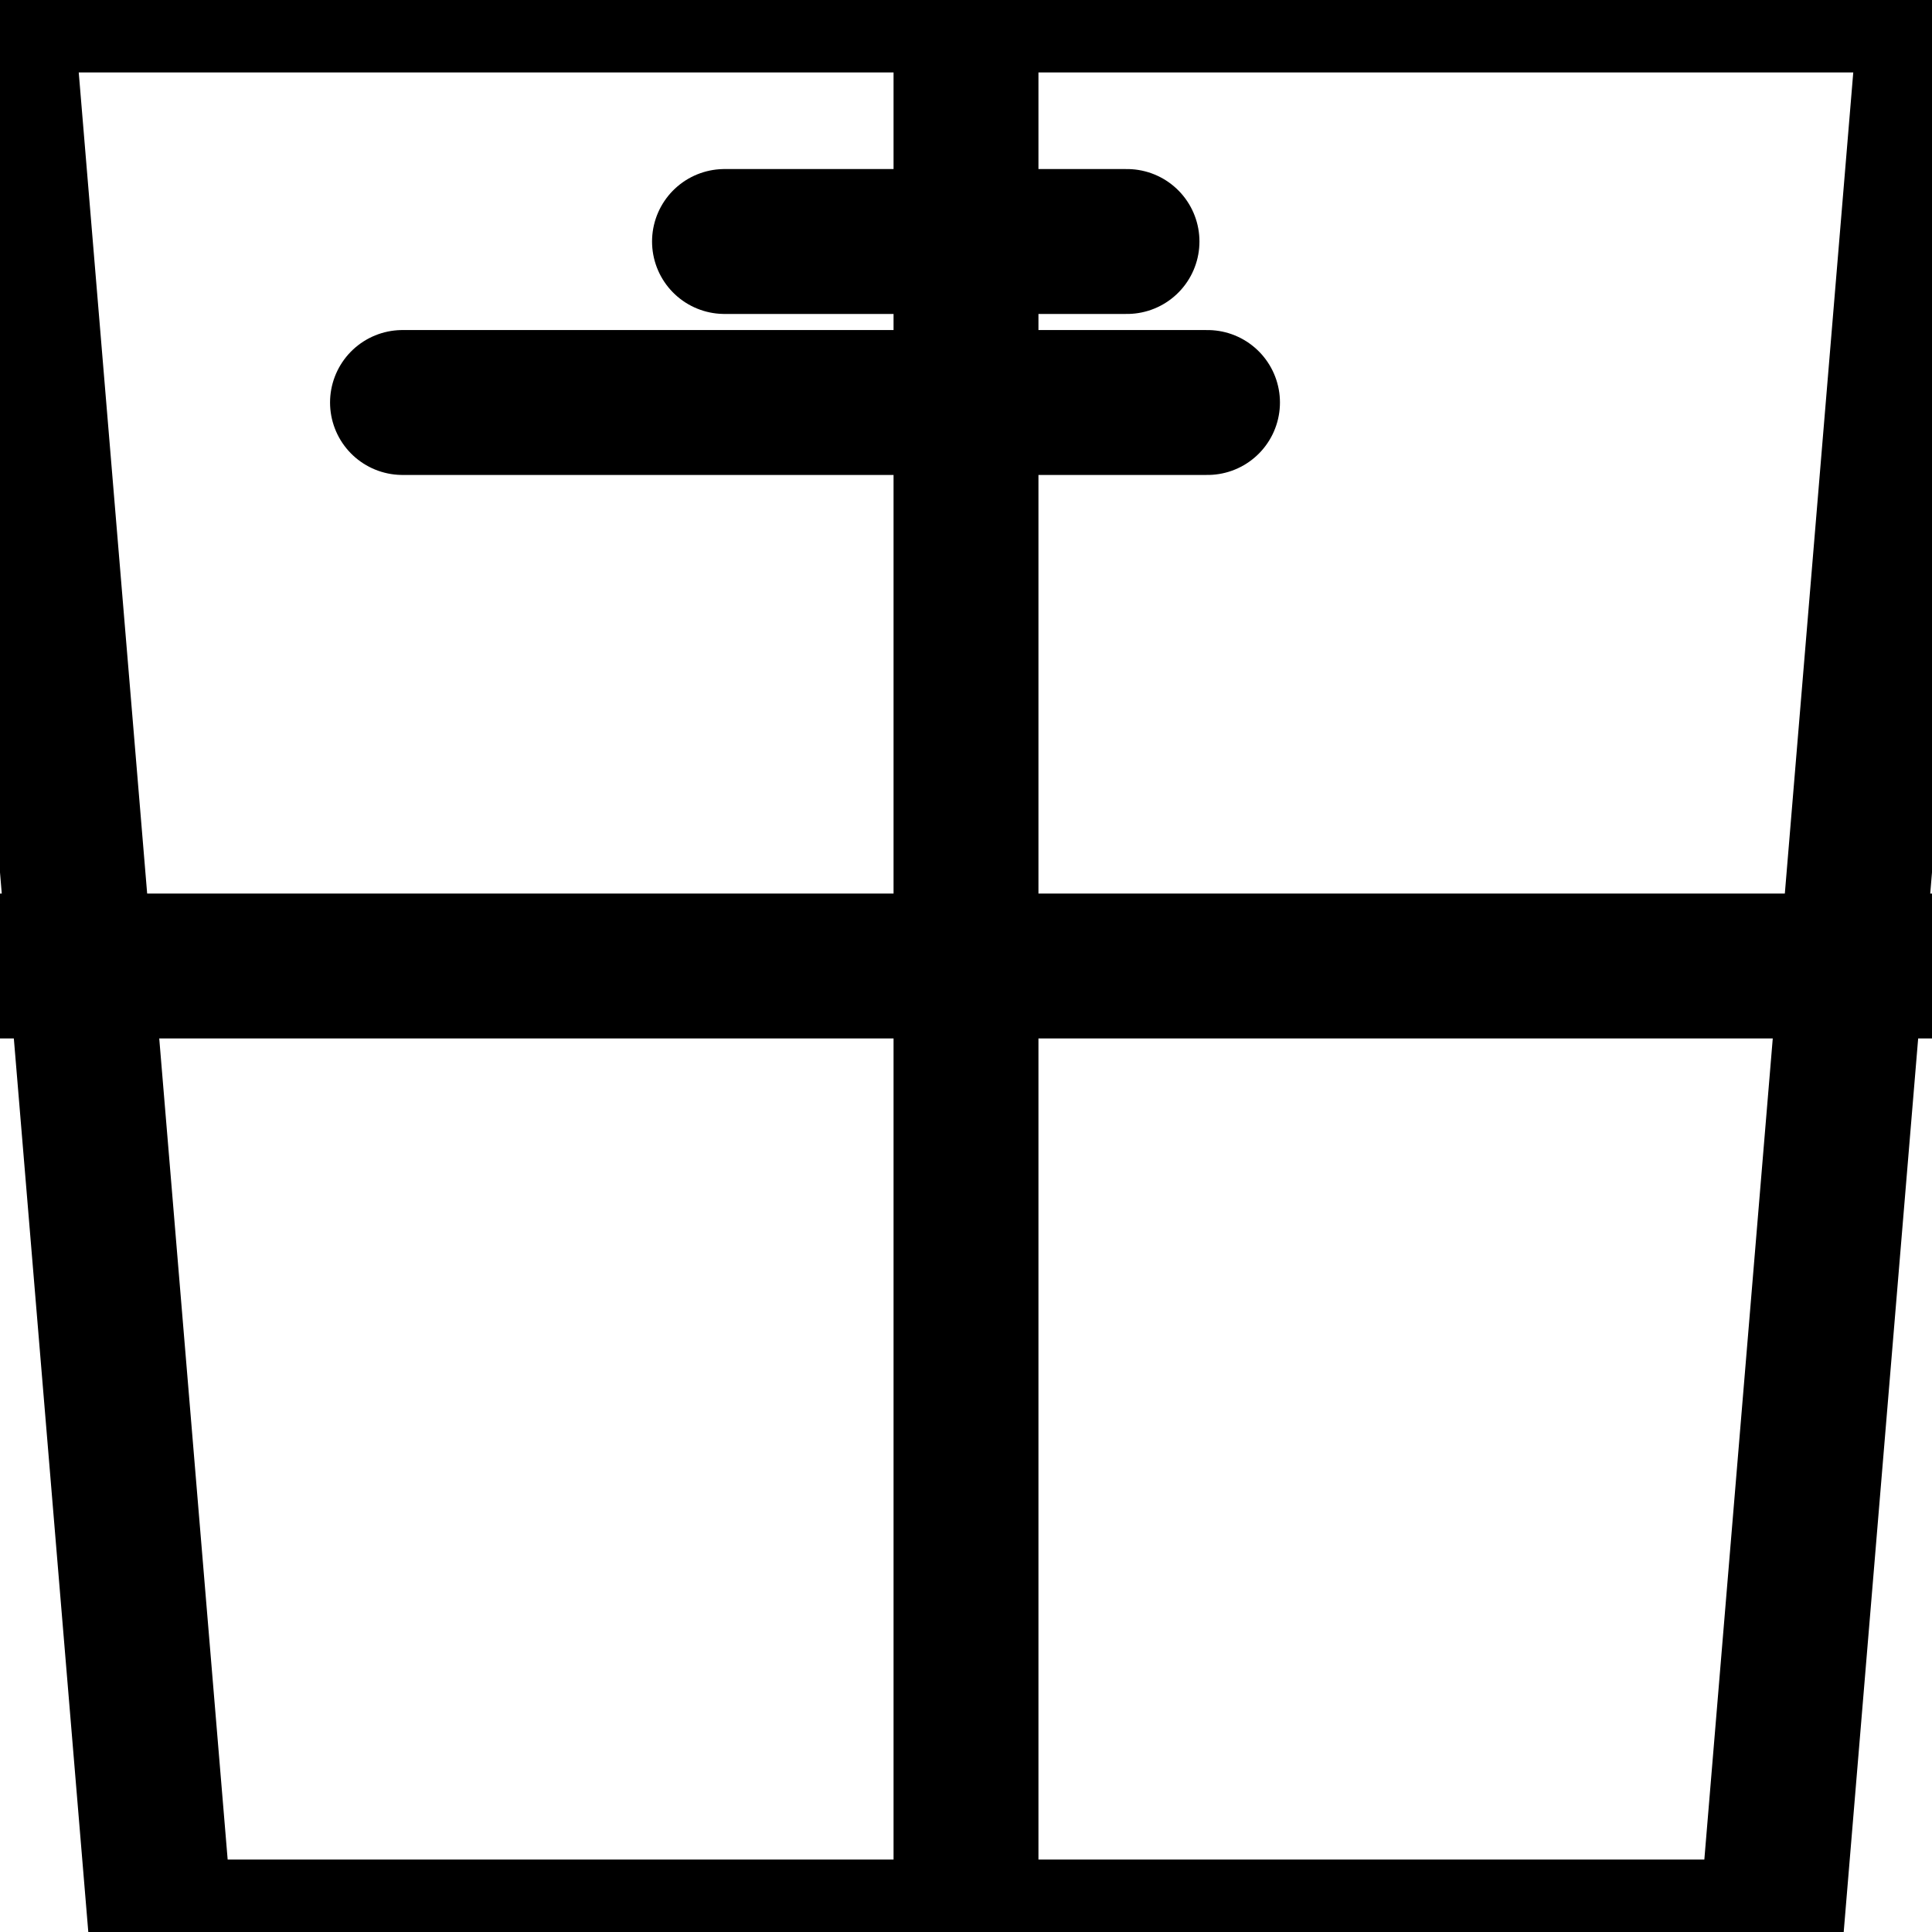
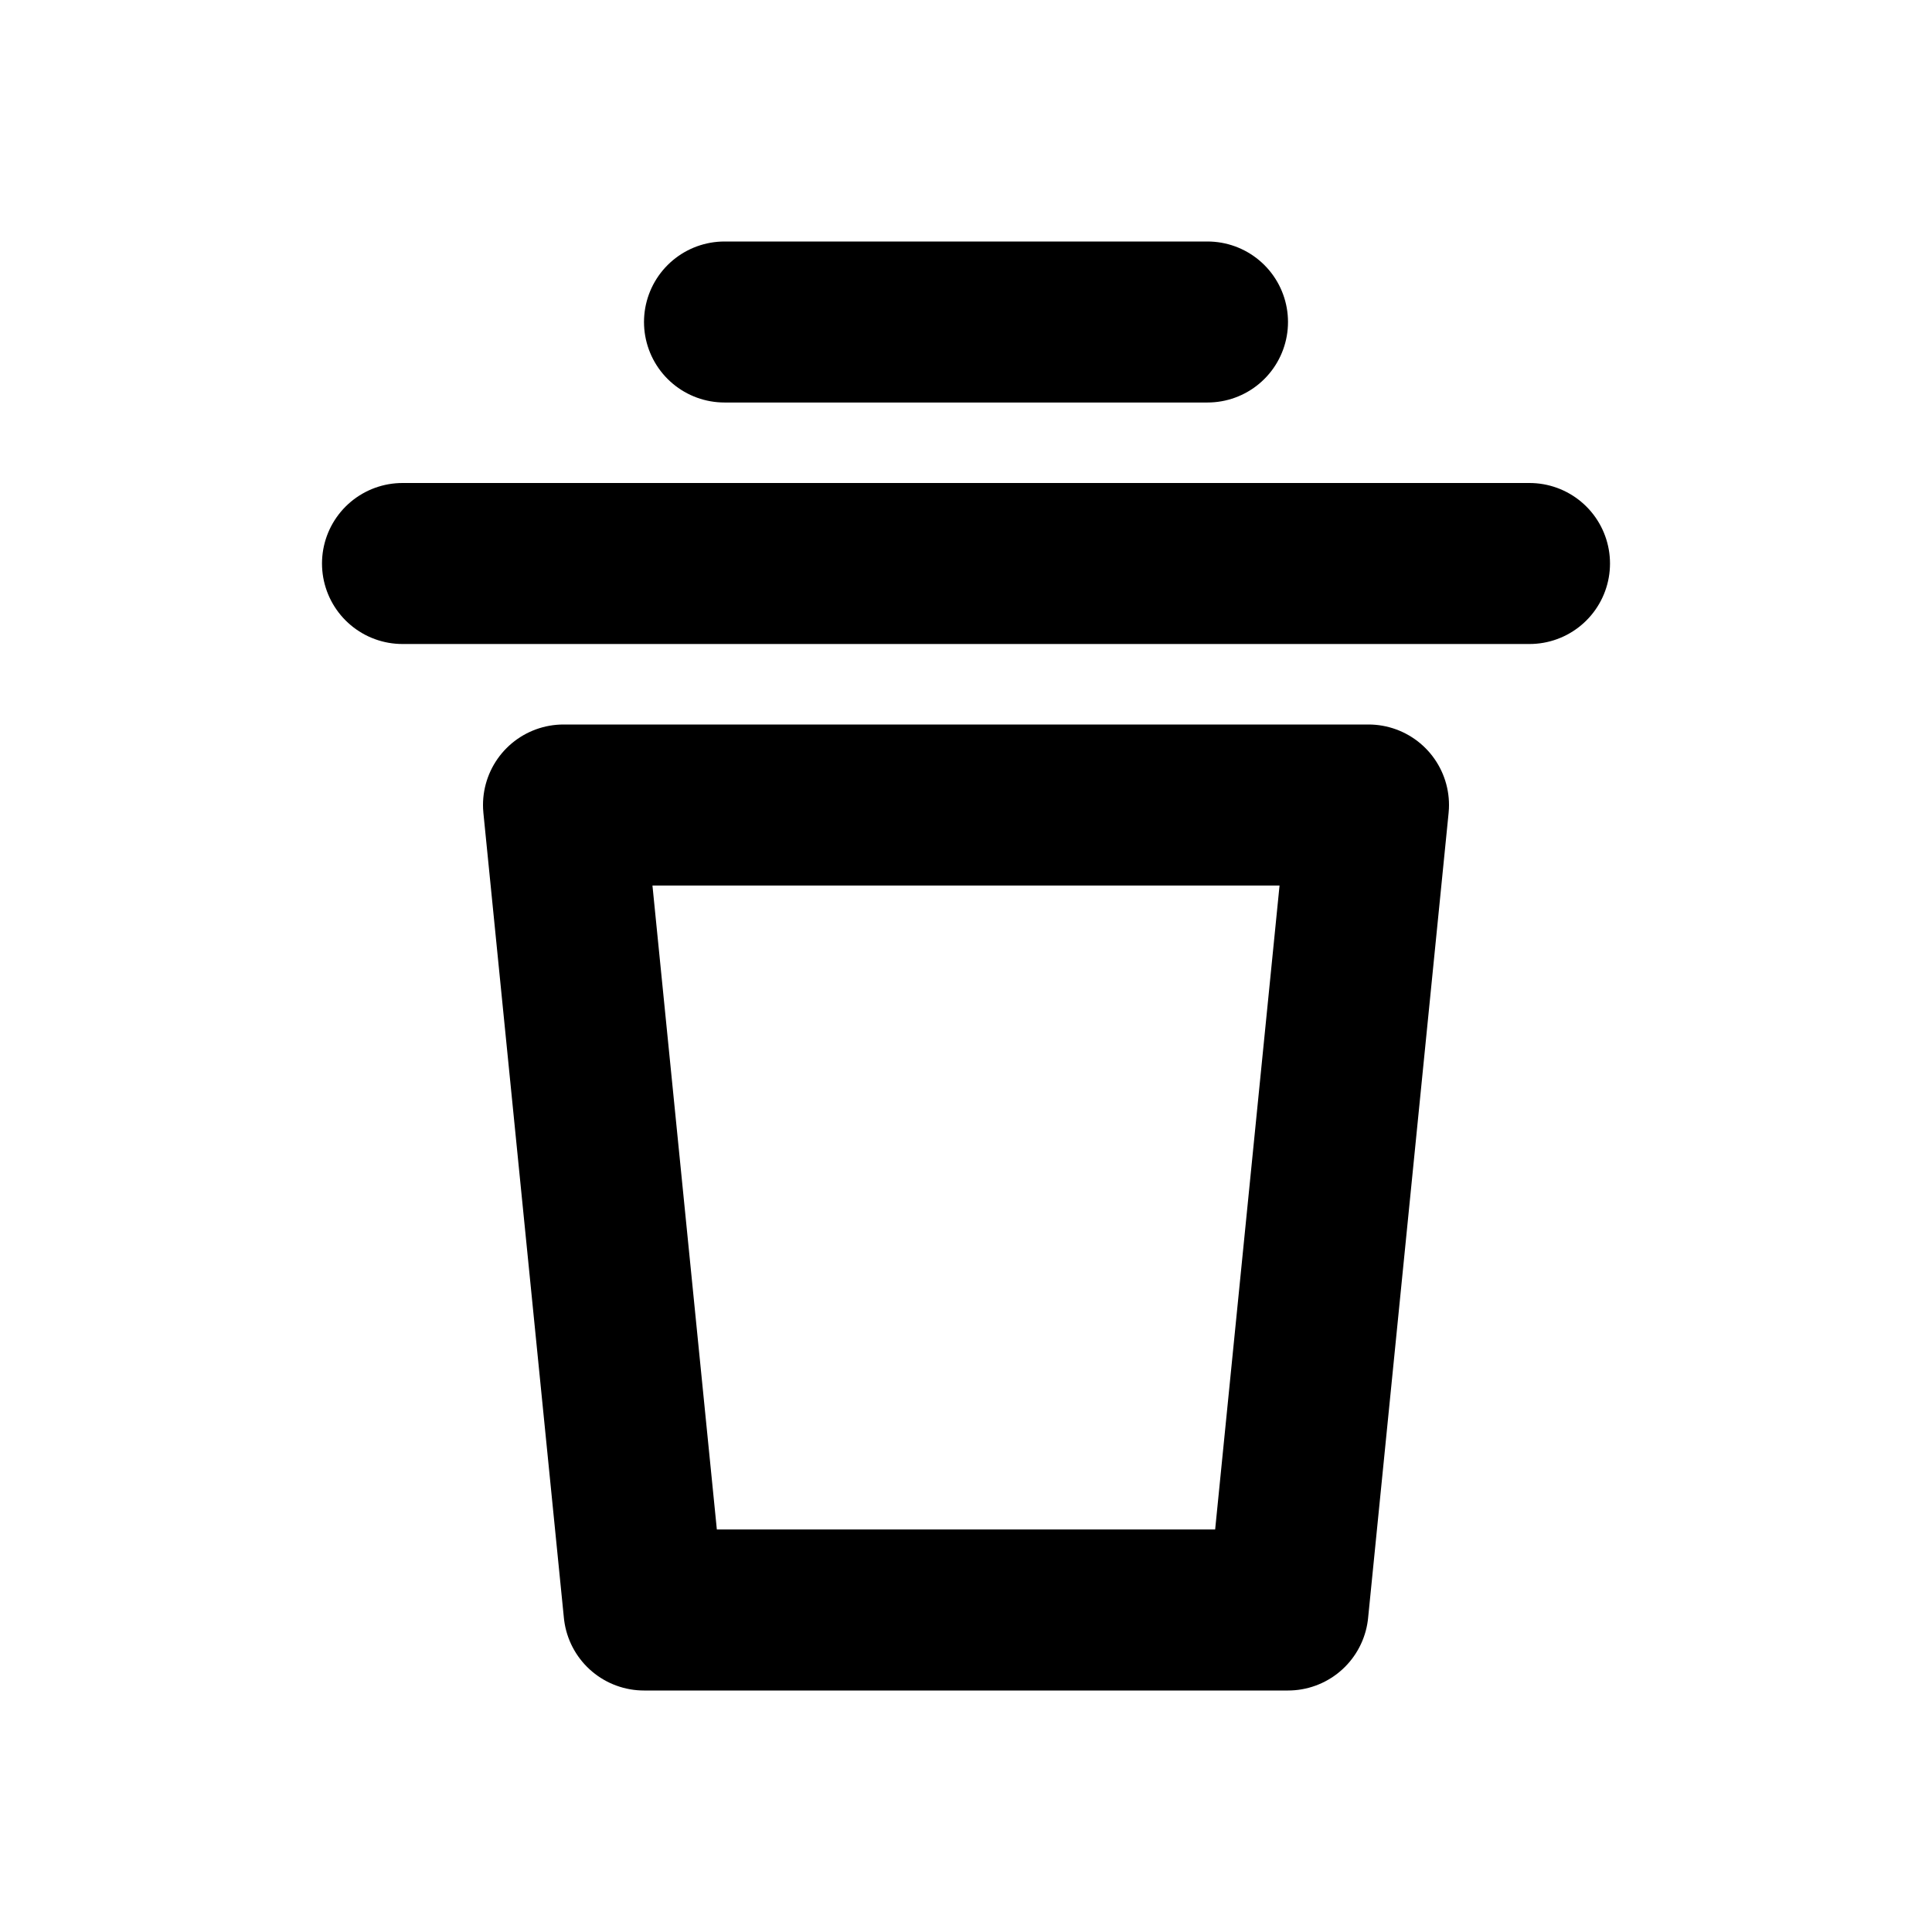
<svg xmlns="http://www.w3.org/2000/svg" width="24" height="24" viewBox="0 0 24 24">
-   <path id="body" d="M0 0 L24 0 L22 24 L2 24Z" fill="none" stroke="currentColor" stroke-width="1.8" stroke-linecap="round" stroke-linejoin="round" />
-   <path id="lid" d="M5 5 L15 5" fill="none" stroke="currentColor" stroke-width="1.8" stroke-linecap="round" stroke-linejoin="round" />
-   <path id="handle" d="M9 3 L14 3" fill="none" stroke="currentColor" stroke-width="1.8" stroke-linecap="round" stroke-linejoin="round" />
-   <path id="glint" d="M12 0 L12 12 L24 12M0 12 L12 12 L12 24" fill="none" stroke="currentColor" stroke-width="1.8" stroke-linecap="round" stroke-linejoin="round" />
+   <path id="body" d="M7 10 L17 10 L16 20 L8 20Z" fill="none" stroke="currentColor" stroke-width="2" stroke-linecap="round" stroke-linejoin="round" />
+   <path id="lid" d="M5 7 L19 7" fill="none" stroke="currentColor" stroke-width="2" stroke-linecap="round" stroke-linejoin="round" />
+   <path id="handle" d="M9 4 L15 4" fill="none" stroke="currentColor" stroke-width="2" stroke-linecap="round" stroke-linejoin="round" />
</svg>
